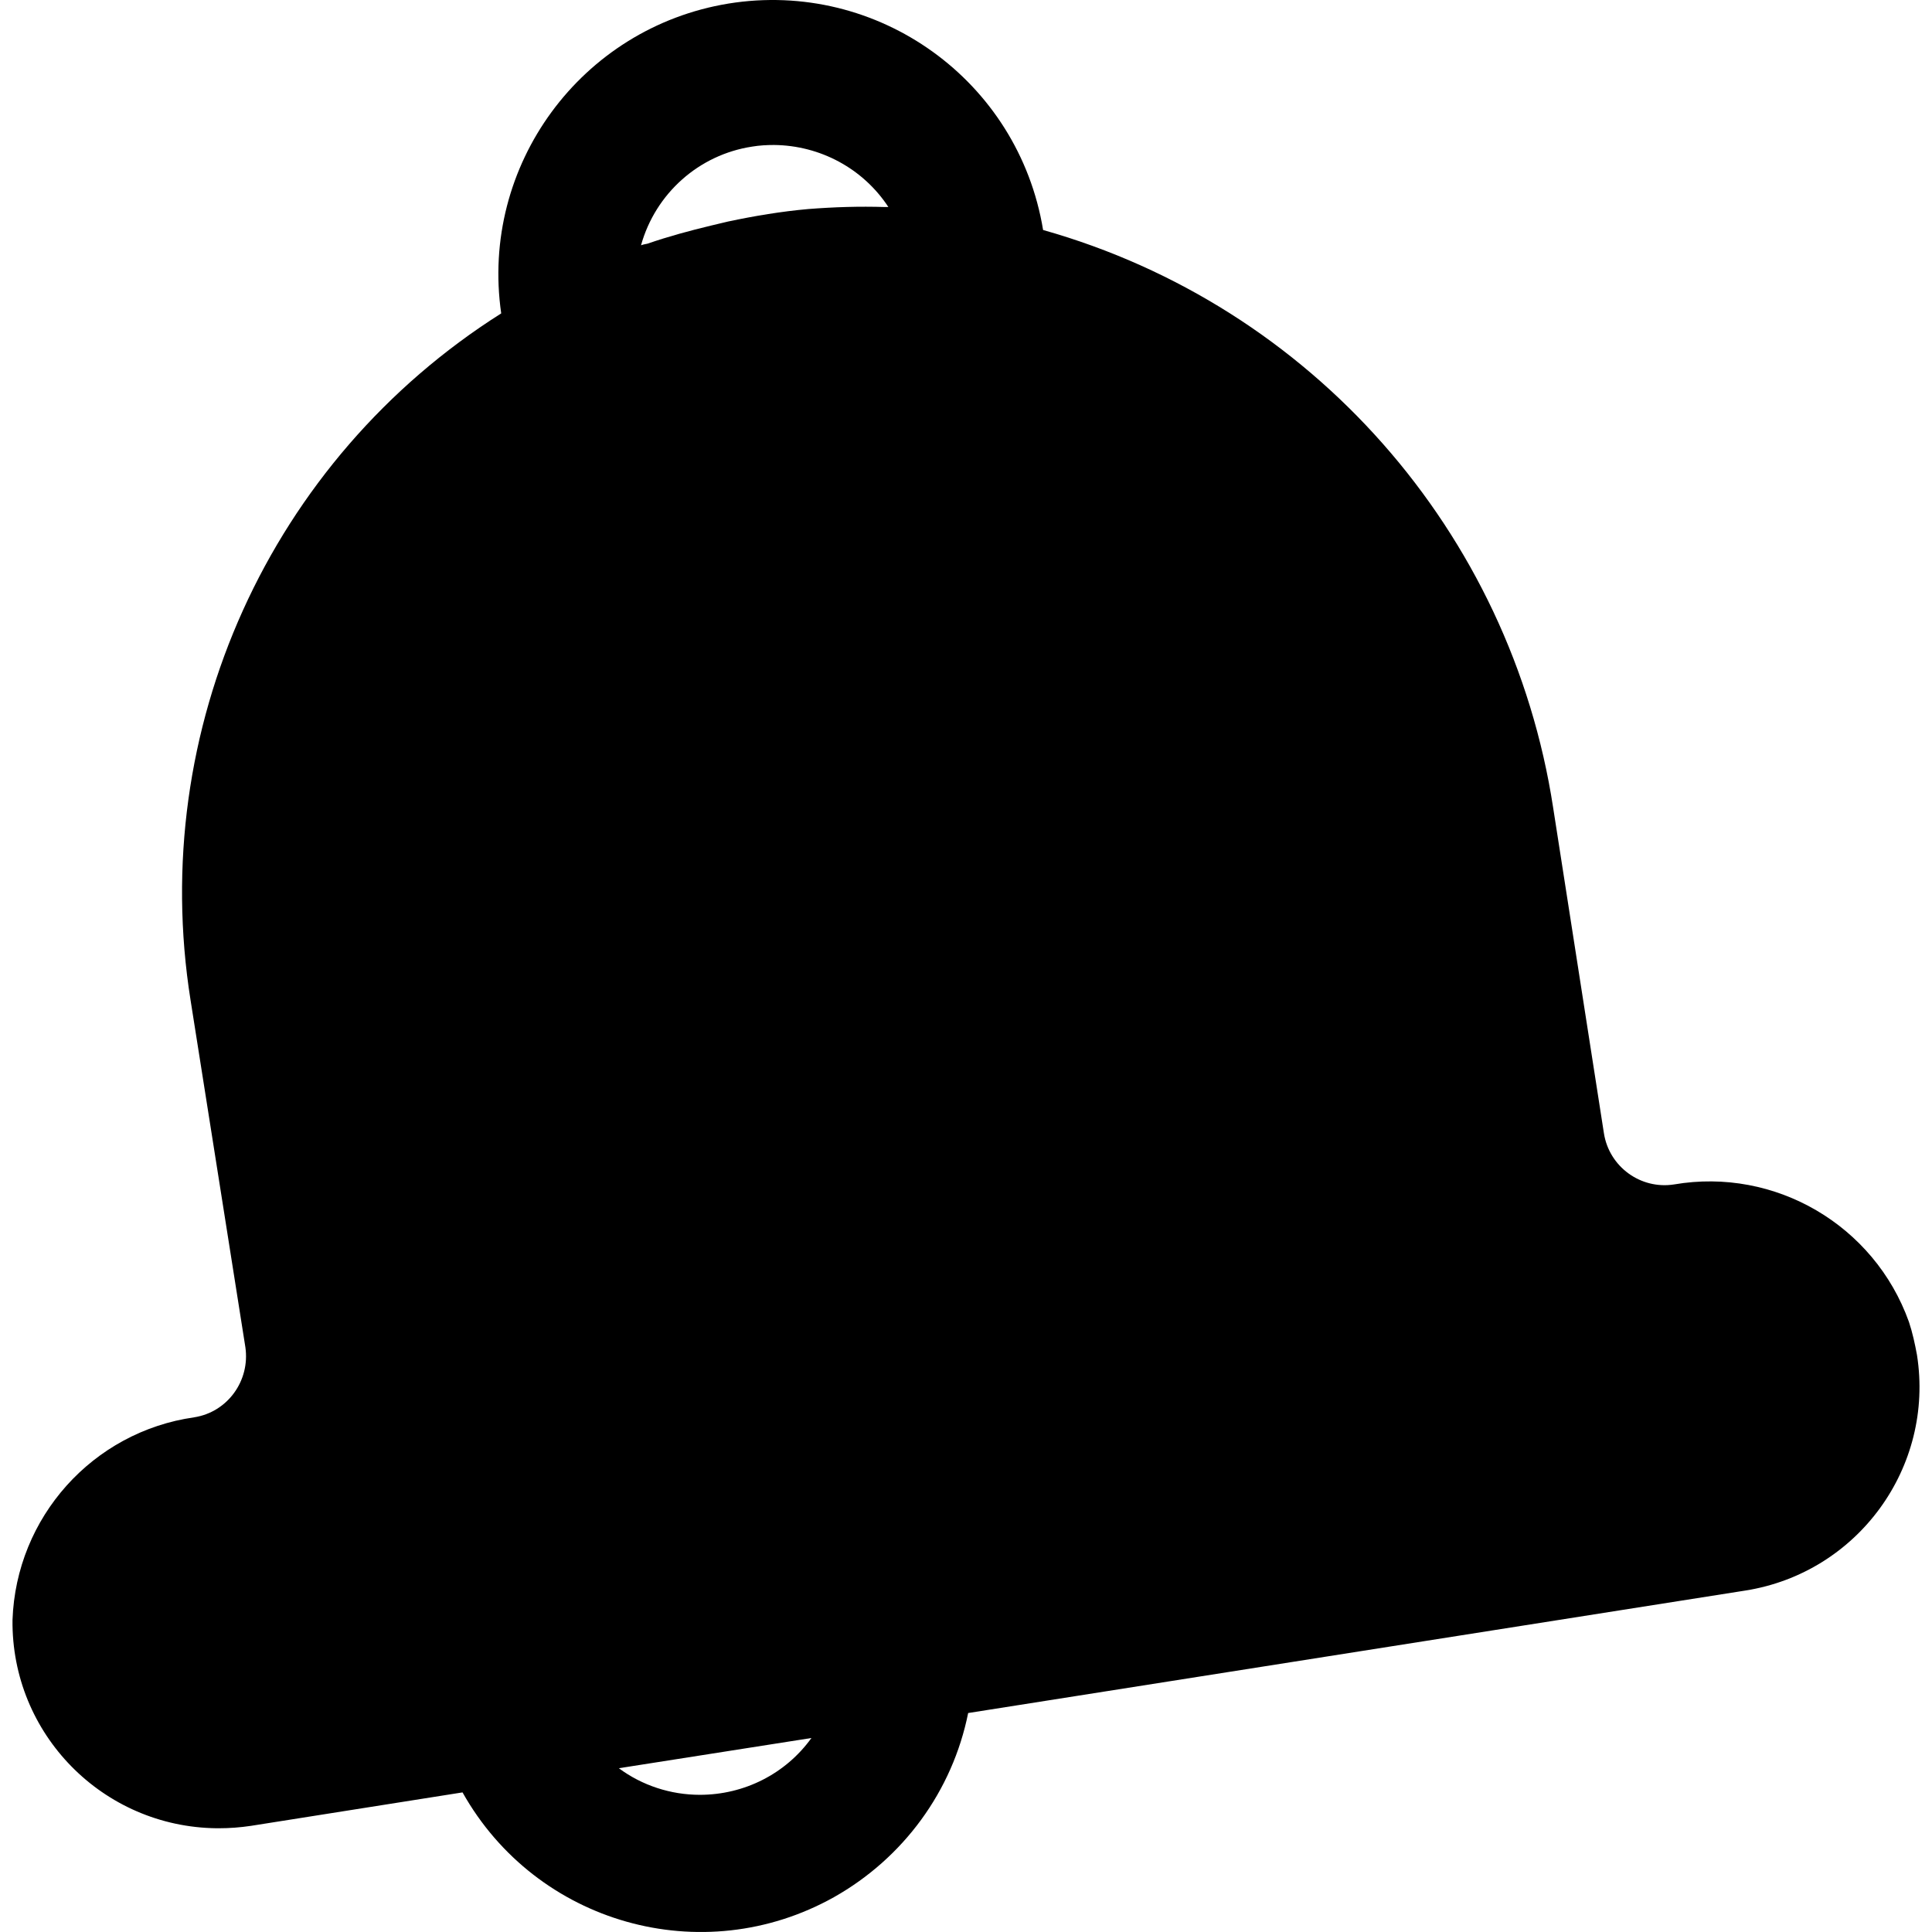
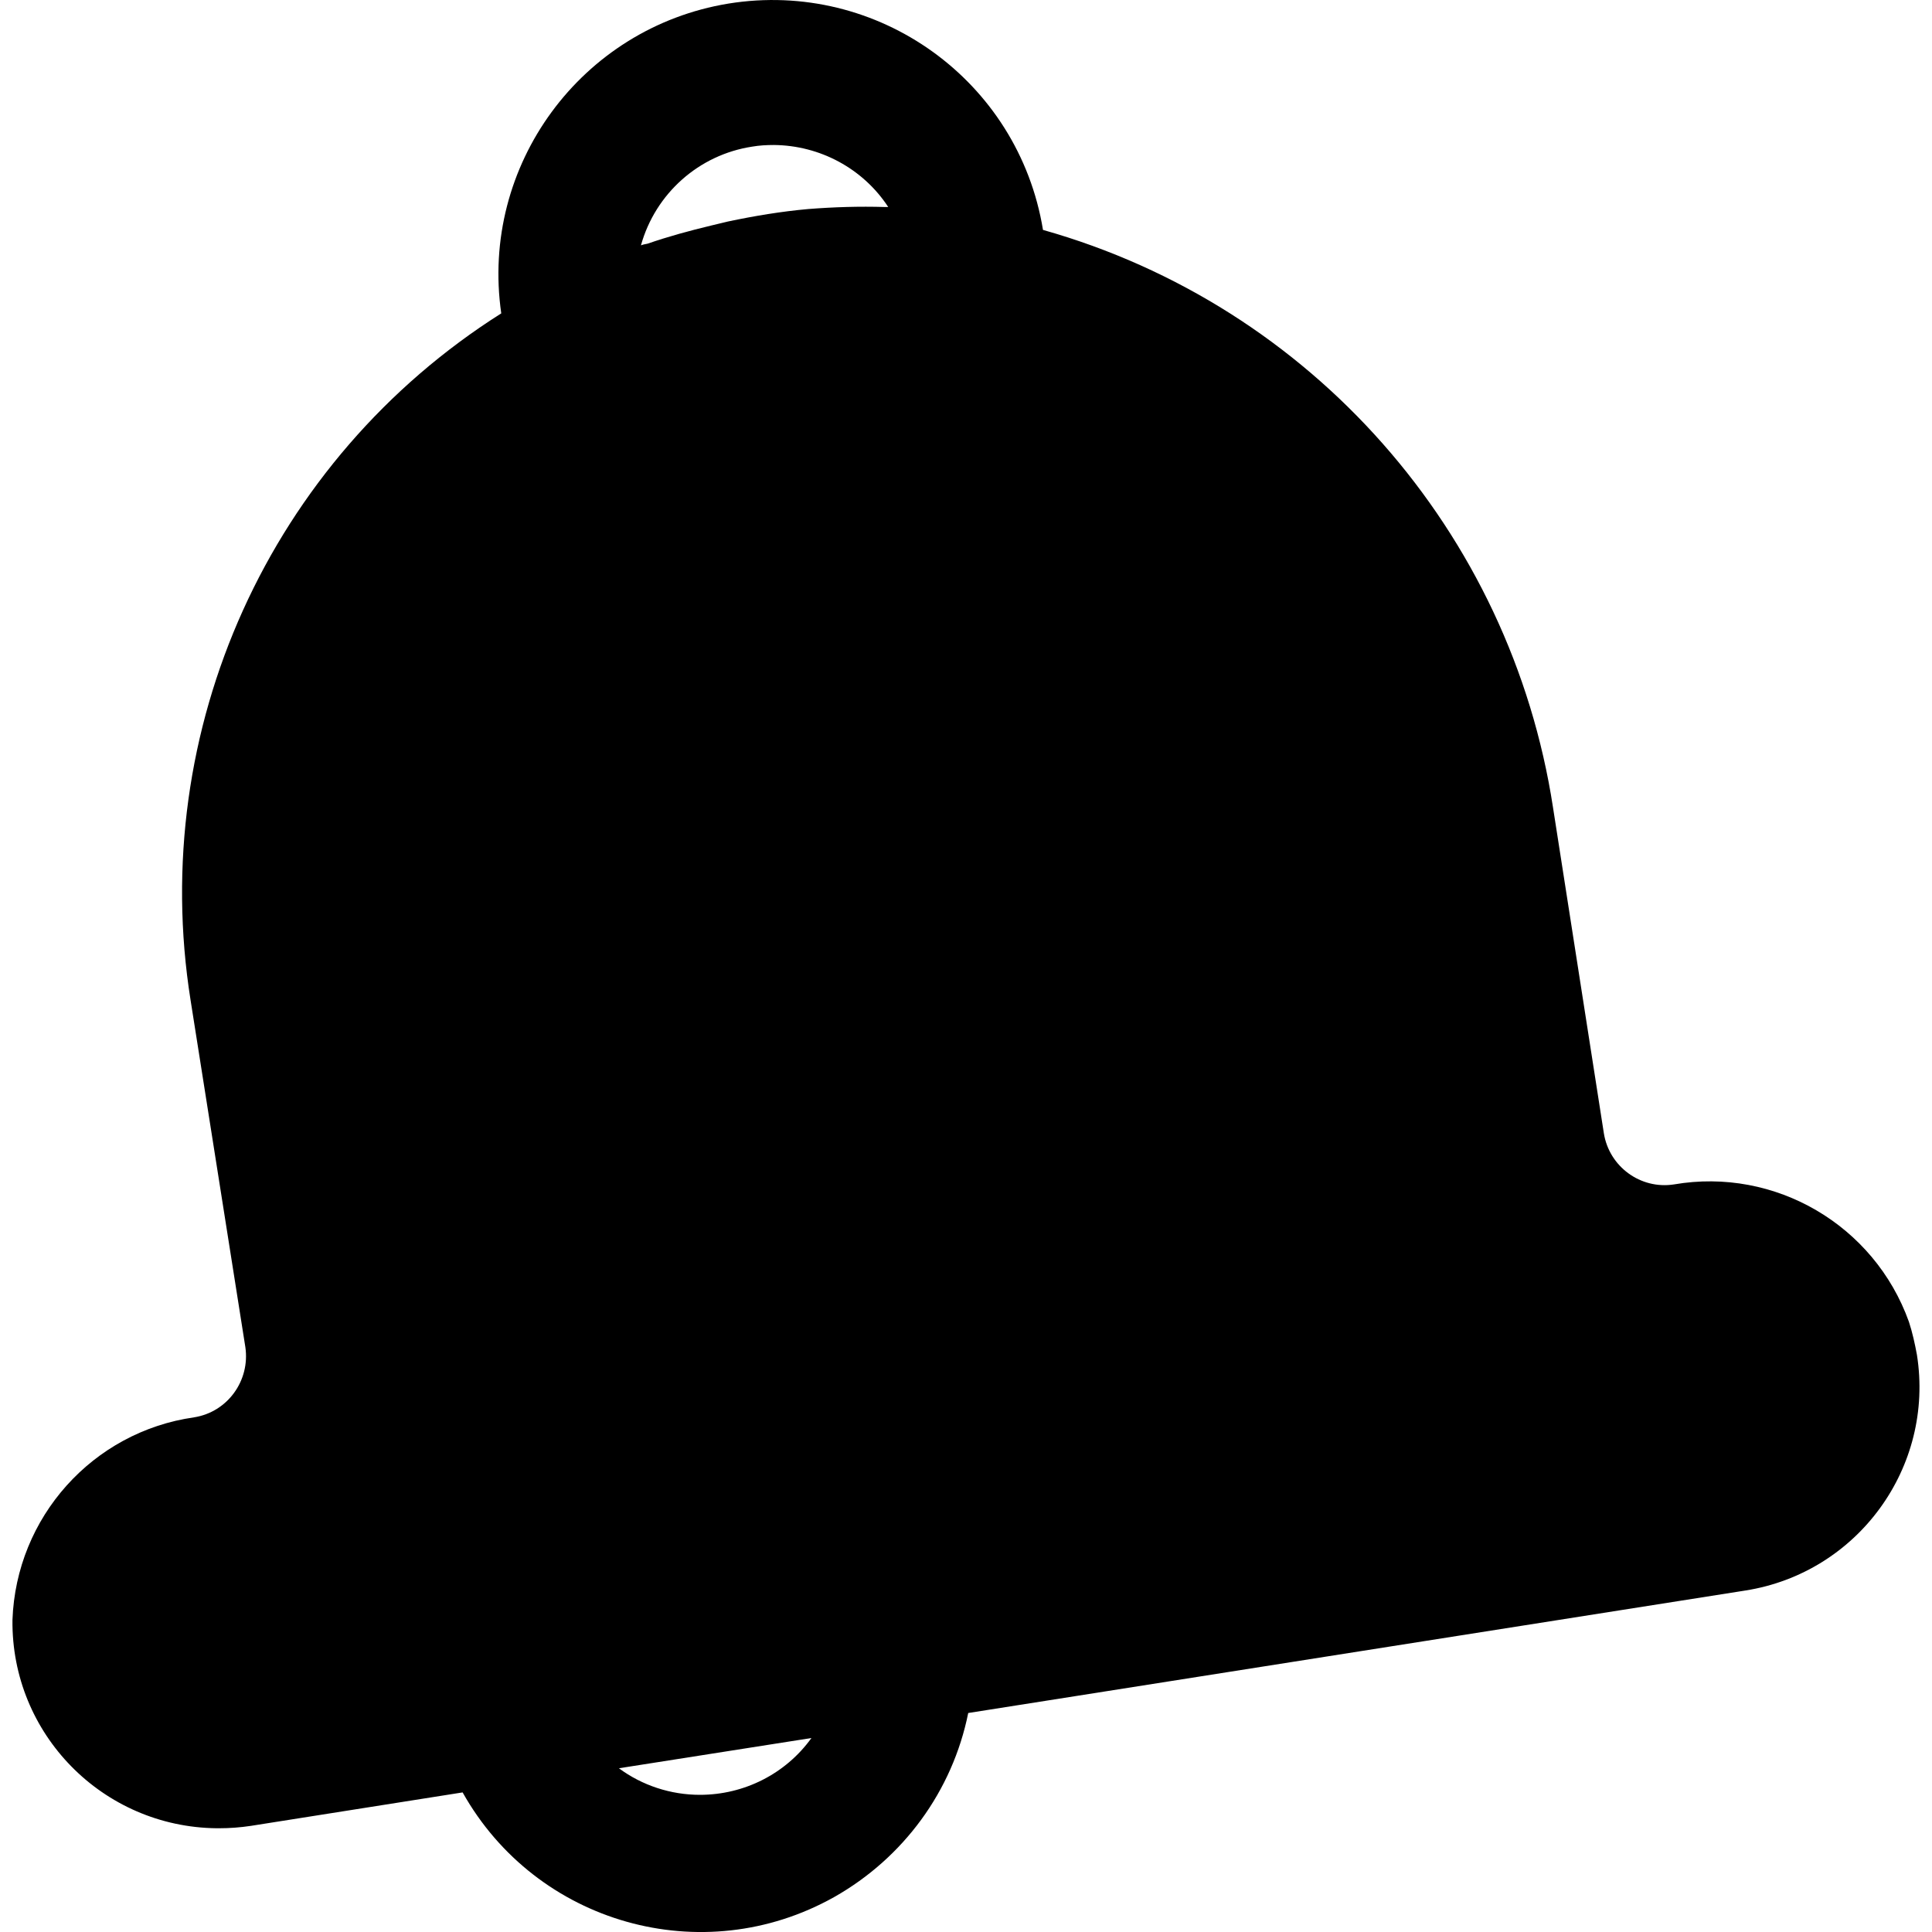
- <svg xmlns="http://www.w3.org/2000/svg" version="1.1" id="Capa_1" x="0px" y="0px" viewBox="0 0 479.536 479.536" style="enable-background:new 0 0 479.536 479.536;" xml:space="preserve">
+ <svg xmlns="http://www.w3.org/2000/svg" version="1.1" id="Capa_1" x="0px" y="0px" viewBox="0 0 200 200" enable-background="new 0 0 200 200" xml:space="preserve">
  <g>
    <g>
-       <path d="M475.804,336.286c-0.5-2.7-1.1-5.5-2-8.2c-8.6-24-33.2-38.4-58.3-34.1c-8.3,1.3-16.1-4.4-17.4-12.7l-12.6-80.8    c-10.5-68.5-60-124.6-126.6-143.4c-6.1-37.1-41-62.2-78.1-56.2c-36.6,6-61.7,40.2-56.4,76.9c-57.4,36.3-87.8,103.3-77.1,170.5    l13.6,86.1c1.2,8.3-4.4,16.1-12.7,17.4c-25.2,3.6-44.2,24.8-45.1,50.3c-0.3,28.3,22.4,51.4,50.7,51.7c0.2,0,0.4,0,0.5,0    c2.7,0,5.3-0.2,8-0.6l52.5-8.3c18.3,32.6,59.5,44.3,92.2,26c17.2-9.7,29.4-26.3,33.3-45.7l192.9-30.4    C461.104,390.386,480.204,364.186,475.804,336.286z M173.704,445.486c-7.2,0-14.3-2.3-20.1-6.6l47.8-7.5    C195.004,440.286,184.704,445.486,173.704,445.486z M219.704,51.386c-6.4-0.2-12.7,0-19.1,0.5c-6.7,0.6-13.3,1.7-19.9,3.1    c-1.4,0.3-2.8,0.7-4.2,1c-5.4,1.3-10.6,2.7-15.8,4.5c-0.5,0.1-1.1,0.2-1.6,0.4c3.6-12.9,14.4-22.5,27.6-24.5    c1.8-0.3,3.6-0.4,5.4-0.4c11.4,0.1,22.1,5.8,28.4,15.4H219.704z" />
+       <path d="M198.44,140.25c-0.21-1.13-0.46-2.29-0.83-3.42c-3.59-10.01-13.85-16.02-24.32-14.22c-3.46,0.54-6.71-1.84-7.26-5.3    l-5.26-33.7c-4.38-28.57-25.02-51.97-52.8-59.81C105.44,8.34,90.88-2.13,75.41,0.37c-15.26,2.5-25.73,16.77-23.52,32.07    c-23.94,15.14-36.62,43.08-32.16,71.11l5.67,35.91c0.5,3.46-1.84,6.71-5.3,7.26c-10.51,1.5-18.43,10.34-18.81,20.98    c-0.13,11.8,9.34,21.44,21.15,21.56c0.08,0,0.17,0,0.21,0c1.13,0,2.21-0.08,3.34-0.25l21.9-3.46    c7.63,13.6,24.82,18.48,38.45,10.84c7.17-4.05,12.26-10.97,13.89-19.06l80.45-12.68C192.31,162.82,200.28,151.89,198.44,140.25z     M72.45,185.8c-3,0-5.96-0.96-8.38-2.75L84,179.92C81.33,183.63,77.03,185.8,72.45,185.8z M91.63,21.43    c-2.67-0.08-5.3,0-7.97,0.21c-2.79,0.25-5.55,0.71-8.3,1.29c-0.58,0.13-1.17,0.29-1.75,0.42c-2.25,0.54-4.42,1.13-6.59,1.88    c-0.21,0.04-0.46,0.08-0.67,0.17c1.5-5.38,6.01-9.38,11.51-10.22c0.75-0.13,1.5-0.17,2.25-0.17c4.75,0.04,9.22,2.42,11.84,6.42    H91.63z" />
    </g>
  </g>
-   <g>
- </g>
-   <g>
- </g>
-   <g>
- </g>
-   <g>
- </g>
-   <g>
- </g>
-   <g>
- </g>
-   <g>
- </g>
-   <g>
- </g>
-   <g>
- </g>
-   <g>
- </g>
-   <g>
- </g>
-   <g>
- </g>
-   <g>
- </g>
-   <g>
- </g>
-   <g>
- </g>
</svg>
